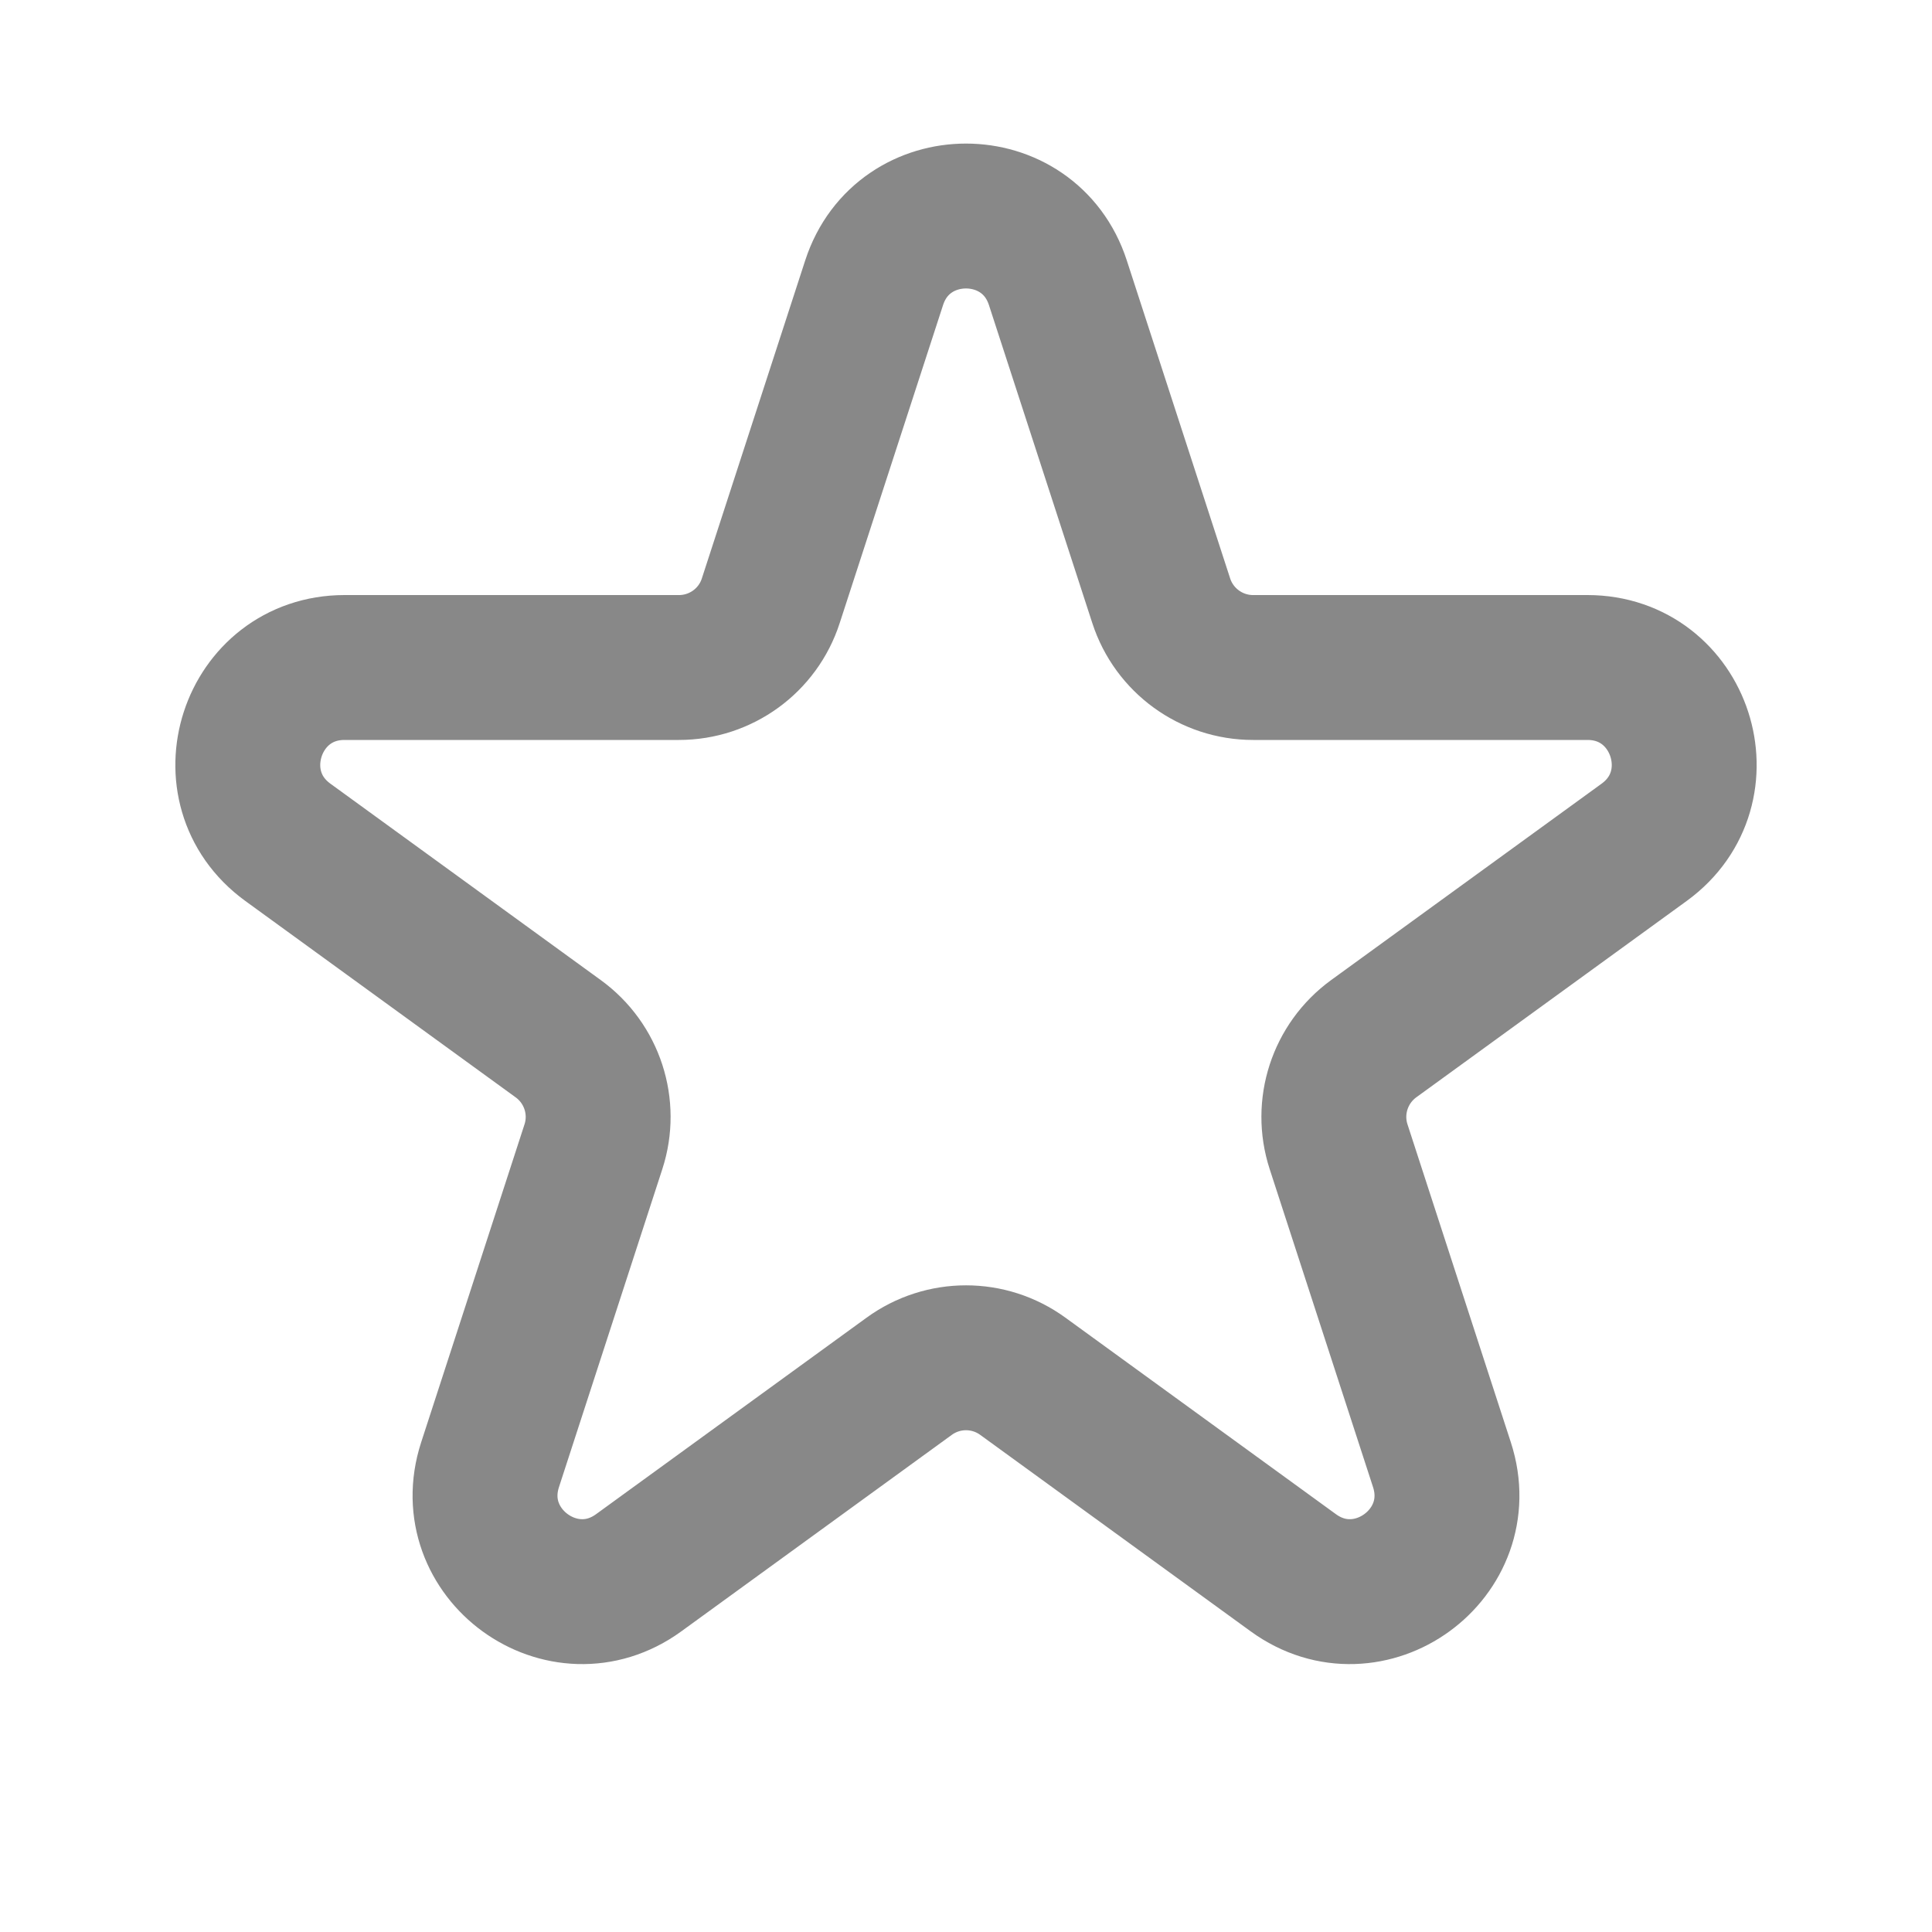
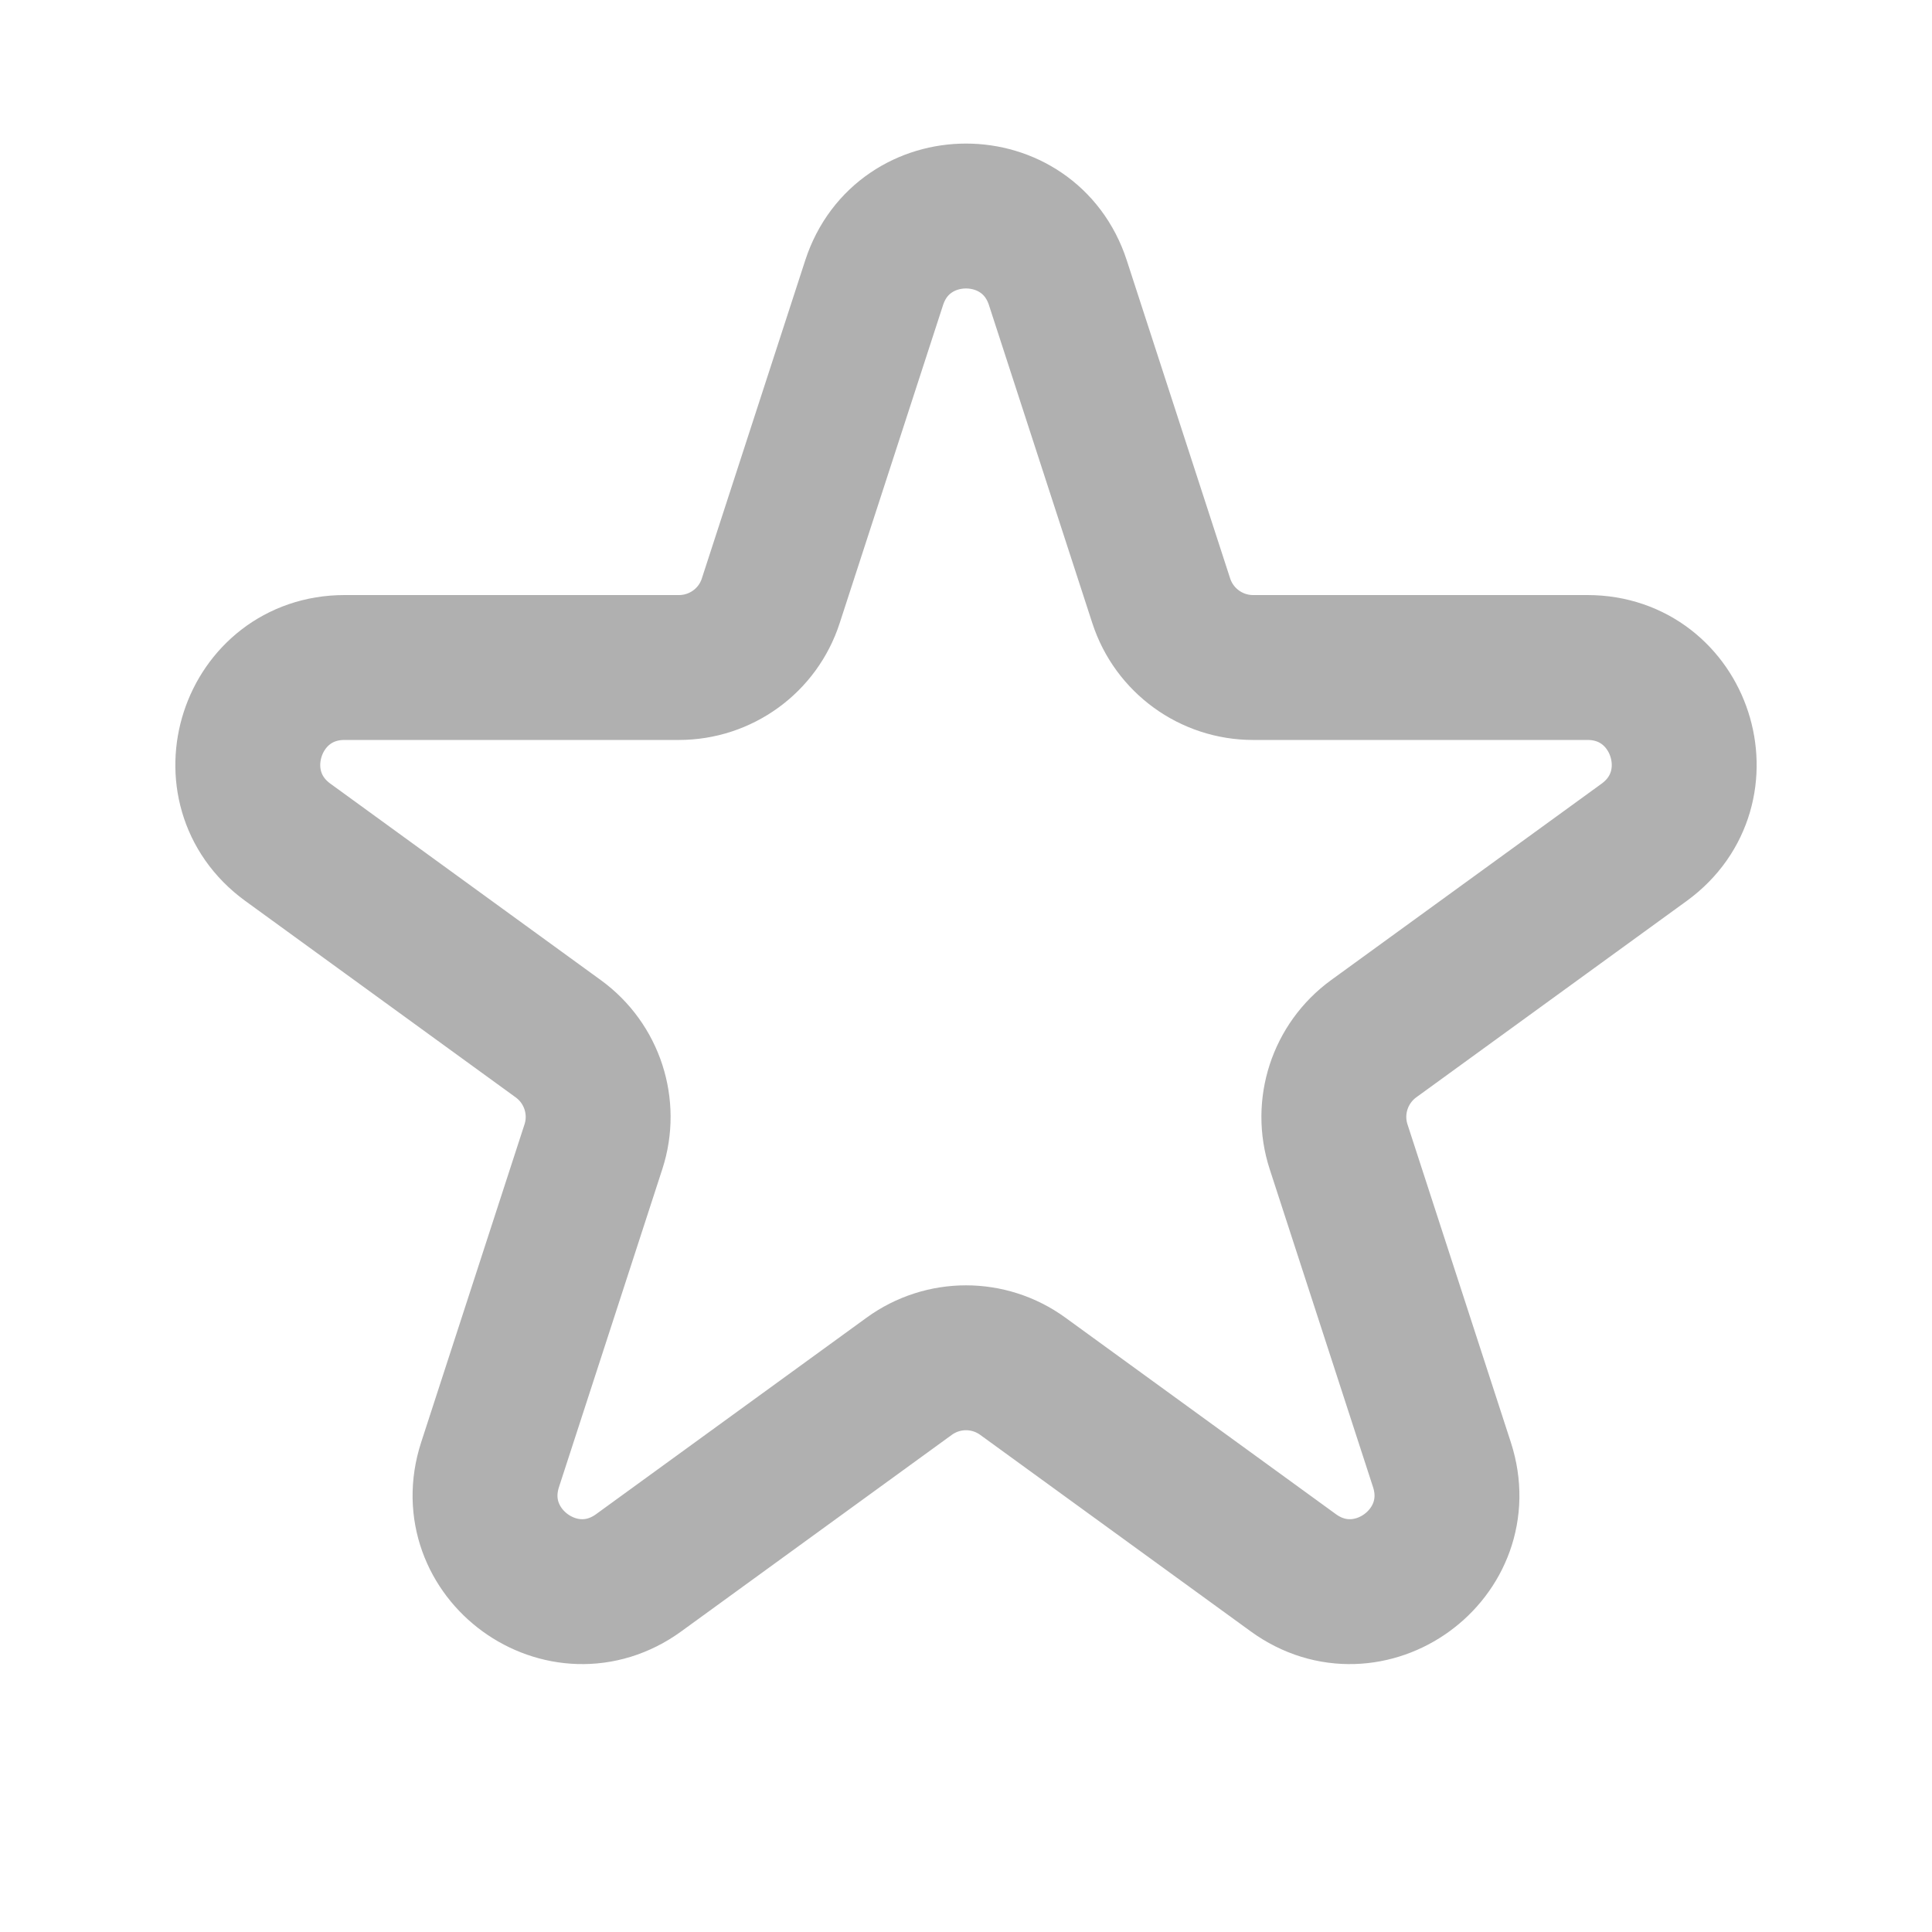
<svg xmlns="http://www.w3.org/2000/svg" width="20" height="20" viewBox="0 0 20 20" fill="none">
-   <path d="M9.049 2.927C9.348 2.006 10.652 2.006 10.951 2.927L12.021 6.219C12.155 6.631 12.539 6.91 12.972 6.91H16.433C17.402 6.91 17.804 8.149 17.021 8.719L14.22 10.753C13.87 11.008 13.723 11.459 13.857 11.871L14.927 15.163C15.226 16.084 14.172 16.851 13.388 16.281L10.588 14.247C10.237 13.992 9.763 13.992 9.412 14.247L6.612 16.281C5.828 16.851 4.774 16.084 5.073 15.163L6.143 11.871C6.277 11.459 6.13 11.008 5.779 10.753L2.979 8.719C2.196 8.149 2.598 6.91 3.567 6.91H7.028C7.462 6.91 7.846 6.631 7.979 6.219L9.049 2.927Z" stroke="#888888" stroke-width="1.5" />
+   <path d="M9.049 2.927C9.348 2.006 10.652 2.006 10.951 2.927L12.021 6.219C12.155 6.631 12.539 6.91 12.972 6.91H16.433C17.402 6.91 17.804 8.149 17.021 8.719L14.22 10.753C13.87 11.008 13.723 11.459 13.857 11.871L14.927 15.163C15.226 16.084 14.172 16.851 13.388 16.281L10.588 14.247C10.237 13.992 9.763 13.992 9.412 14.247L6.612 16.281C5.828 16.851 4.774 16.084 5.073 15.163L6.143 11.871C6.277 11.459 6.13 11.008 5.779 10.753L2.979 8.719C2.196 8.149 2.598 6.91 3.567 6.91H7.028C7.462 6.91 7.846 6.631 7.979 6.219L9.049 2.927Z" stroke="#B0B0B0" stroke-width="1.5" />
</svg>
